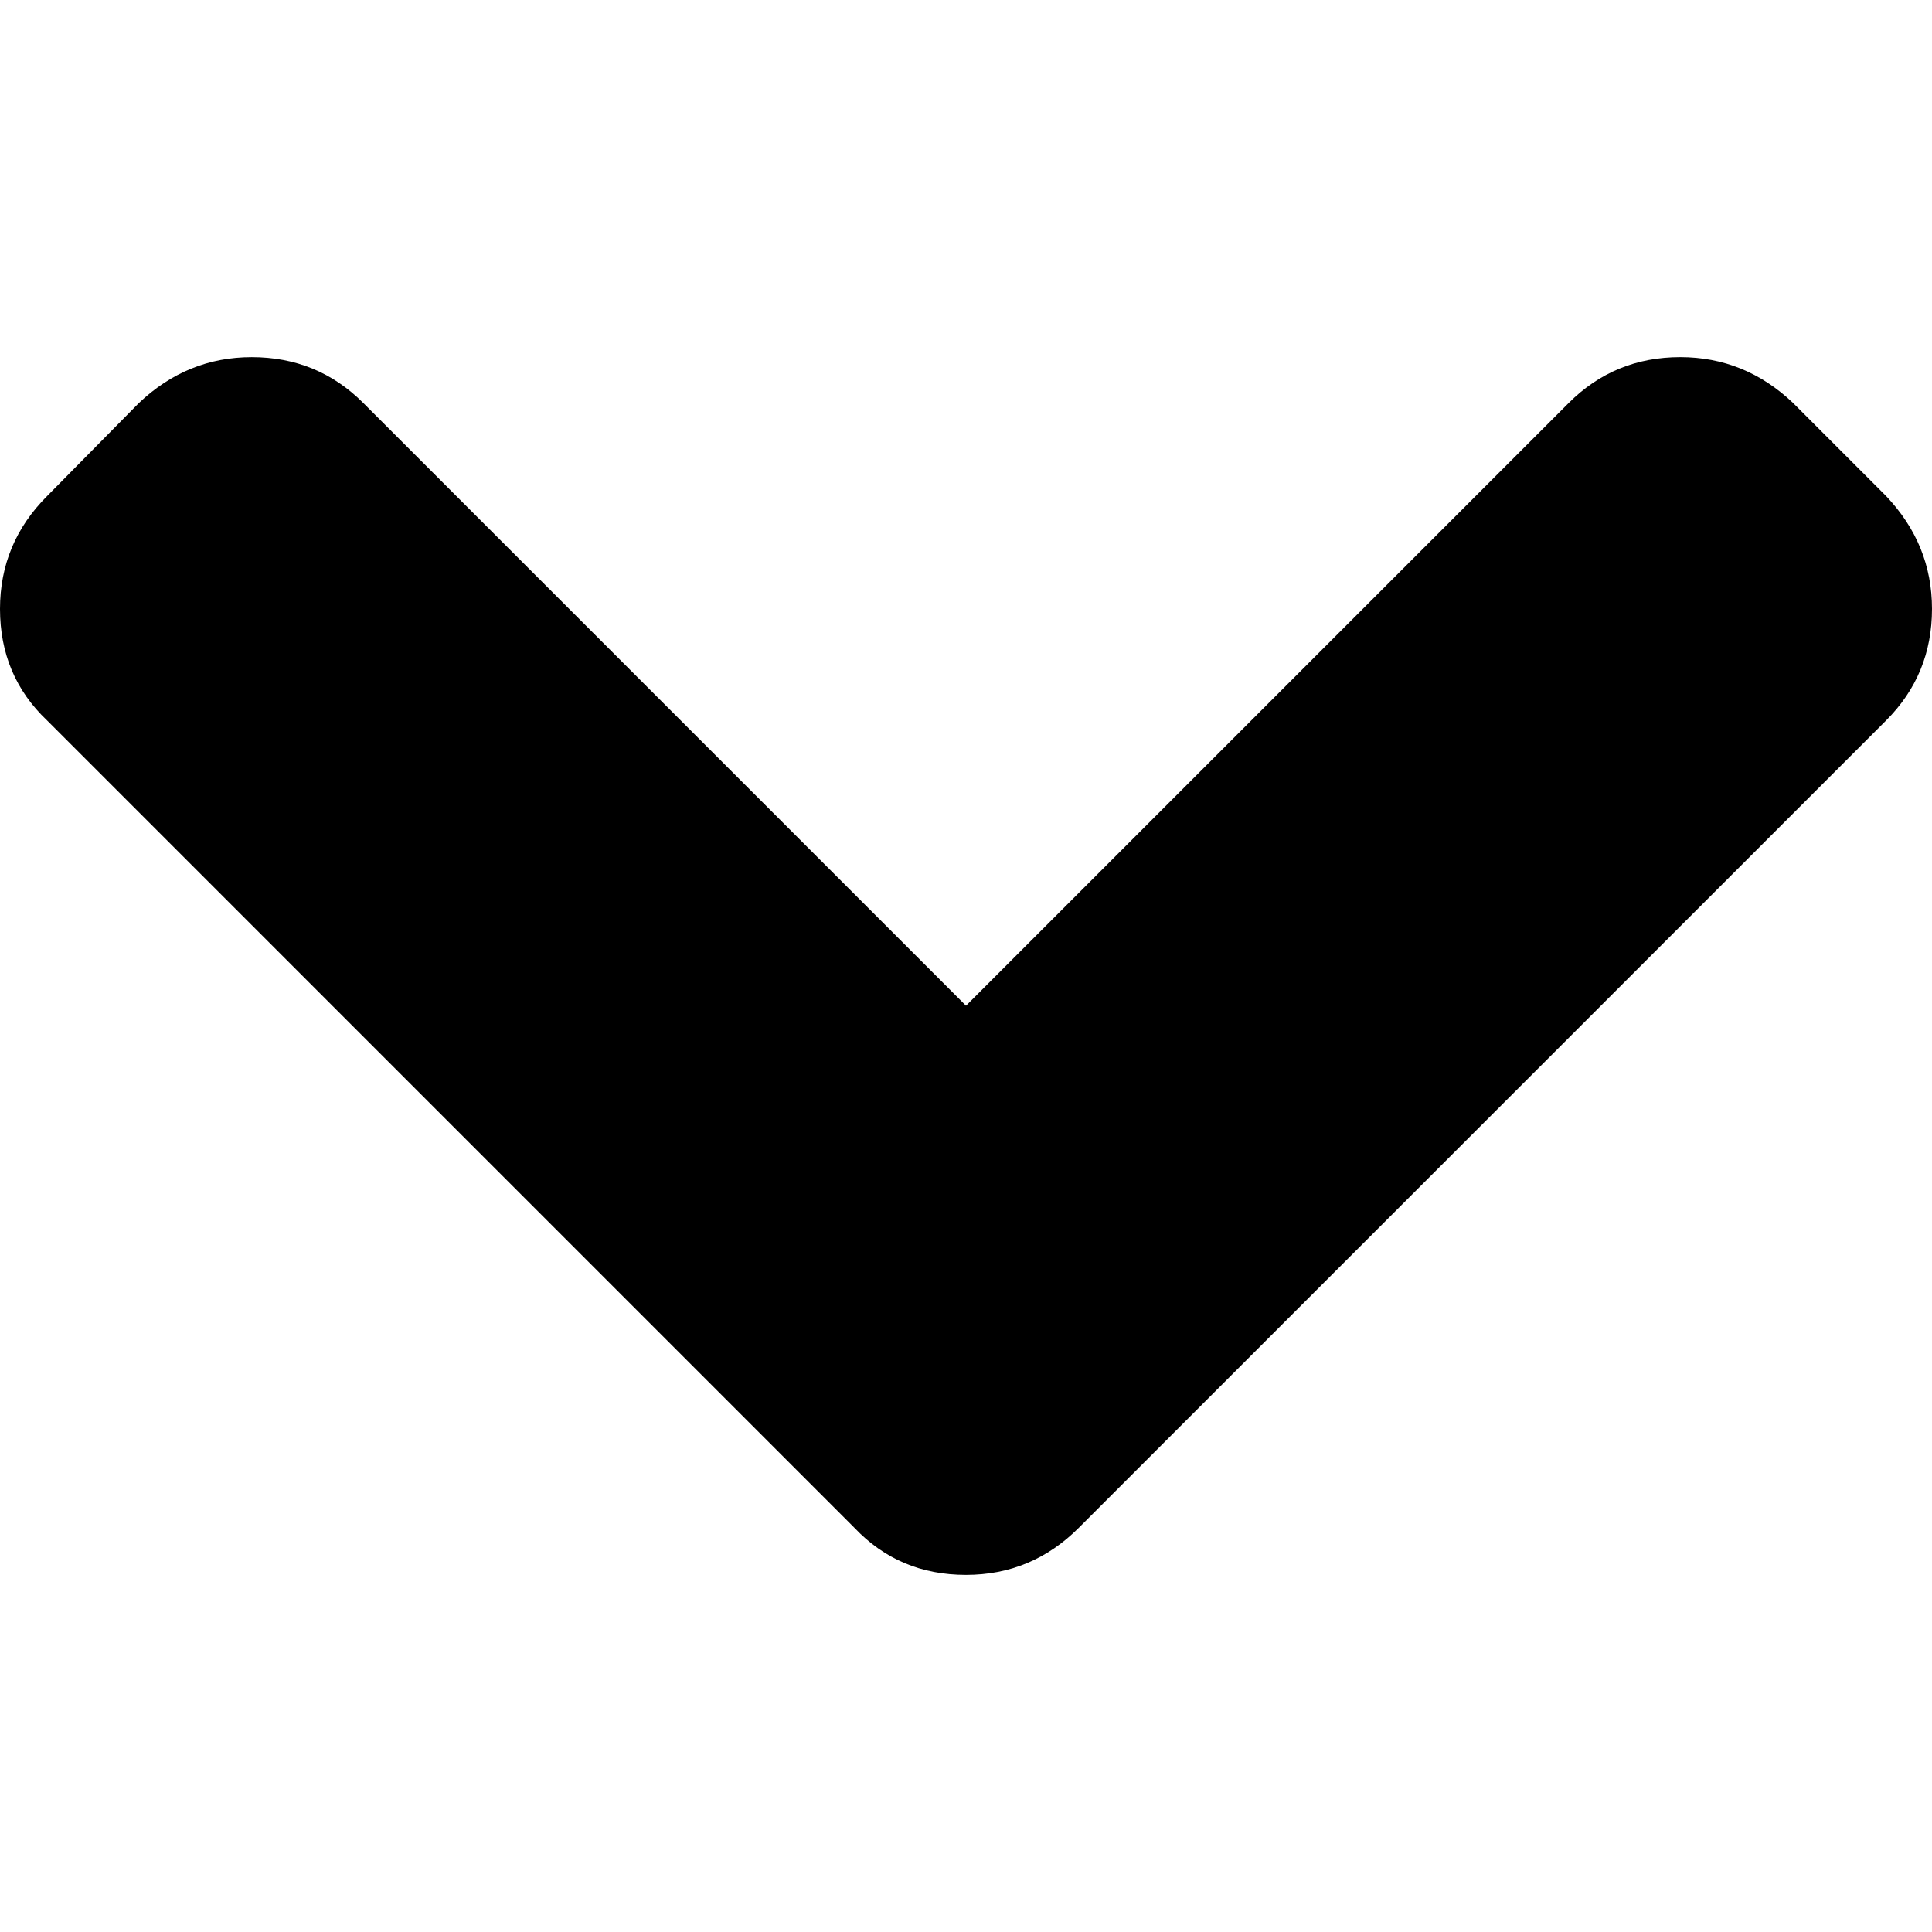
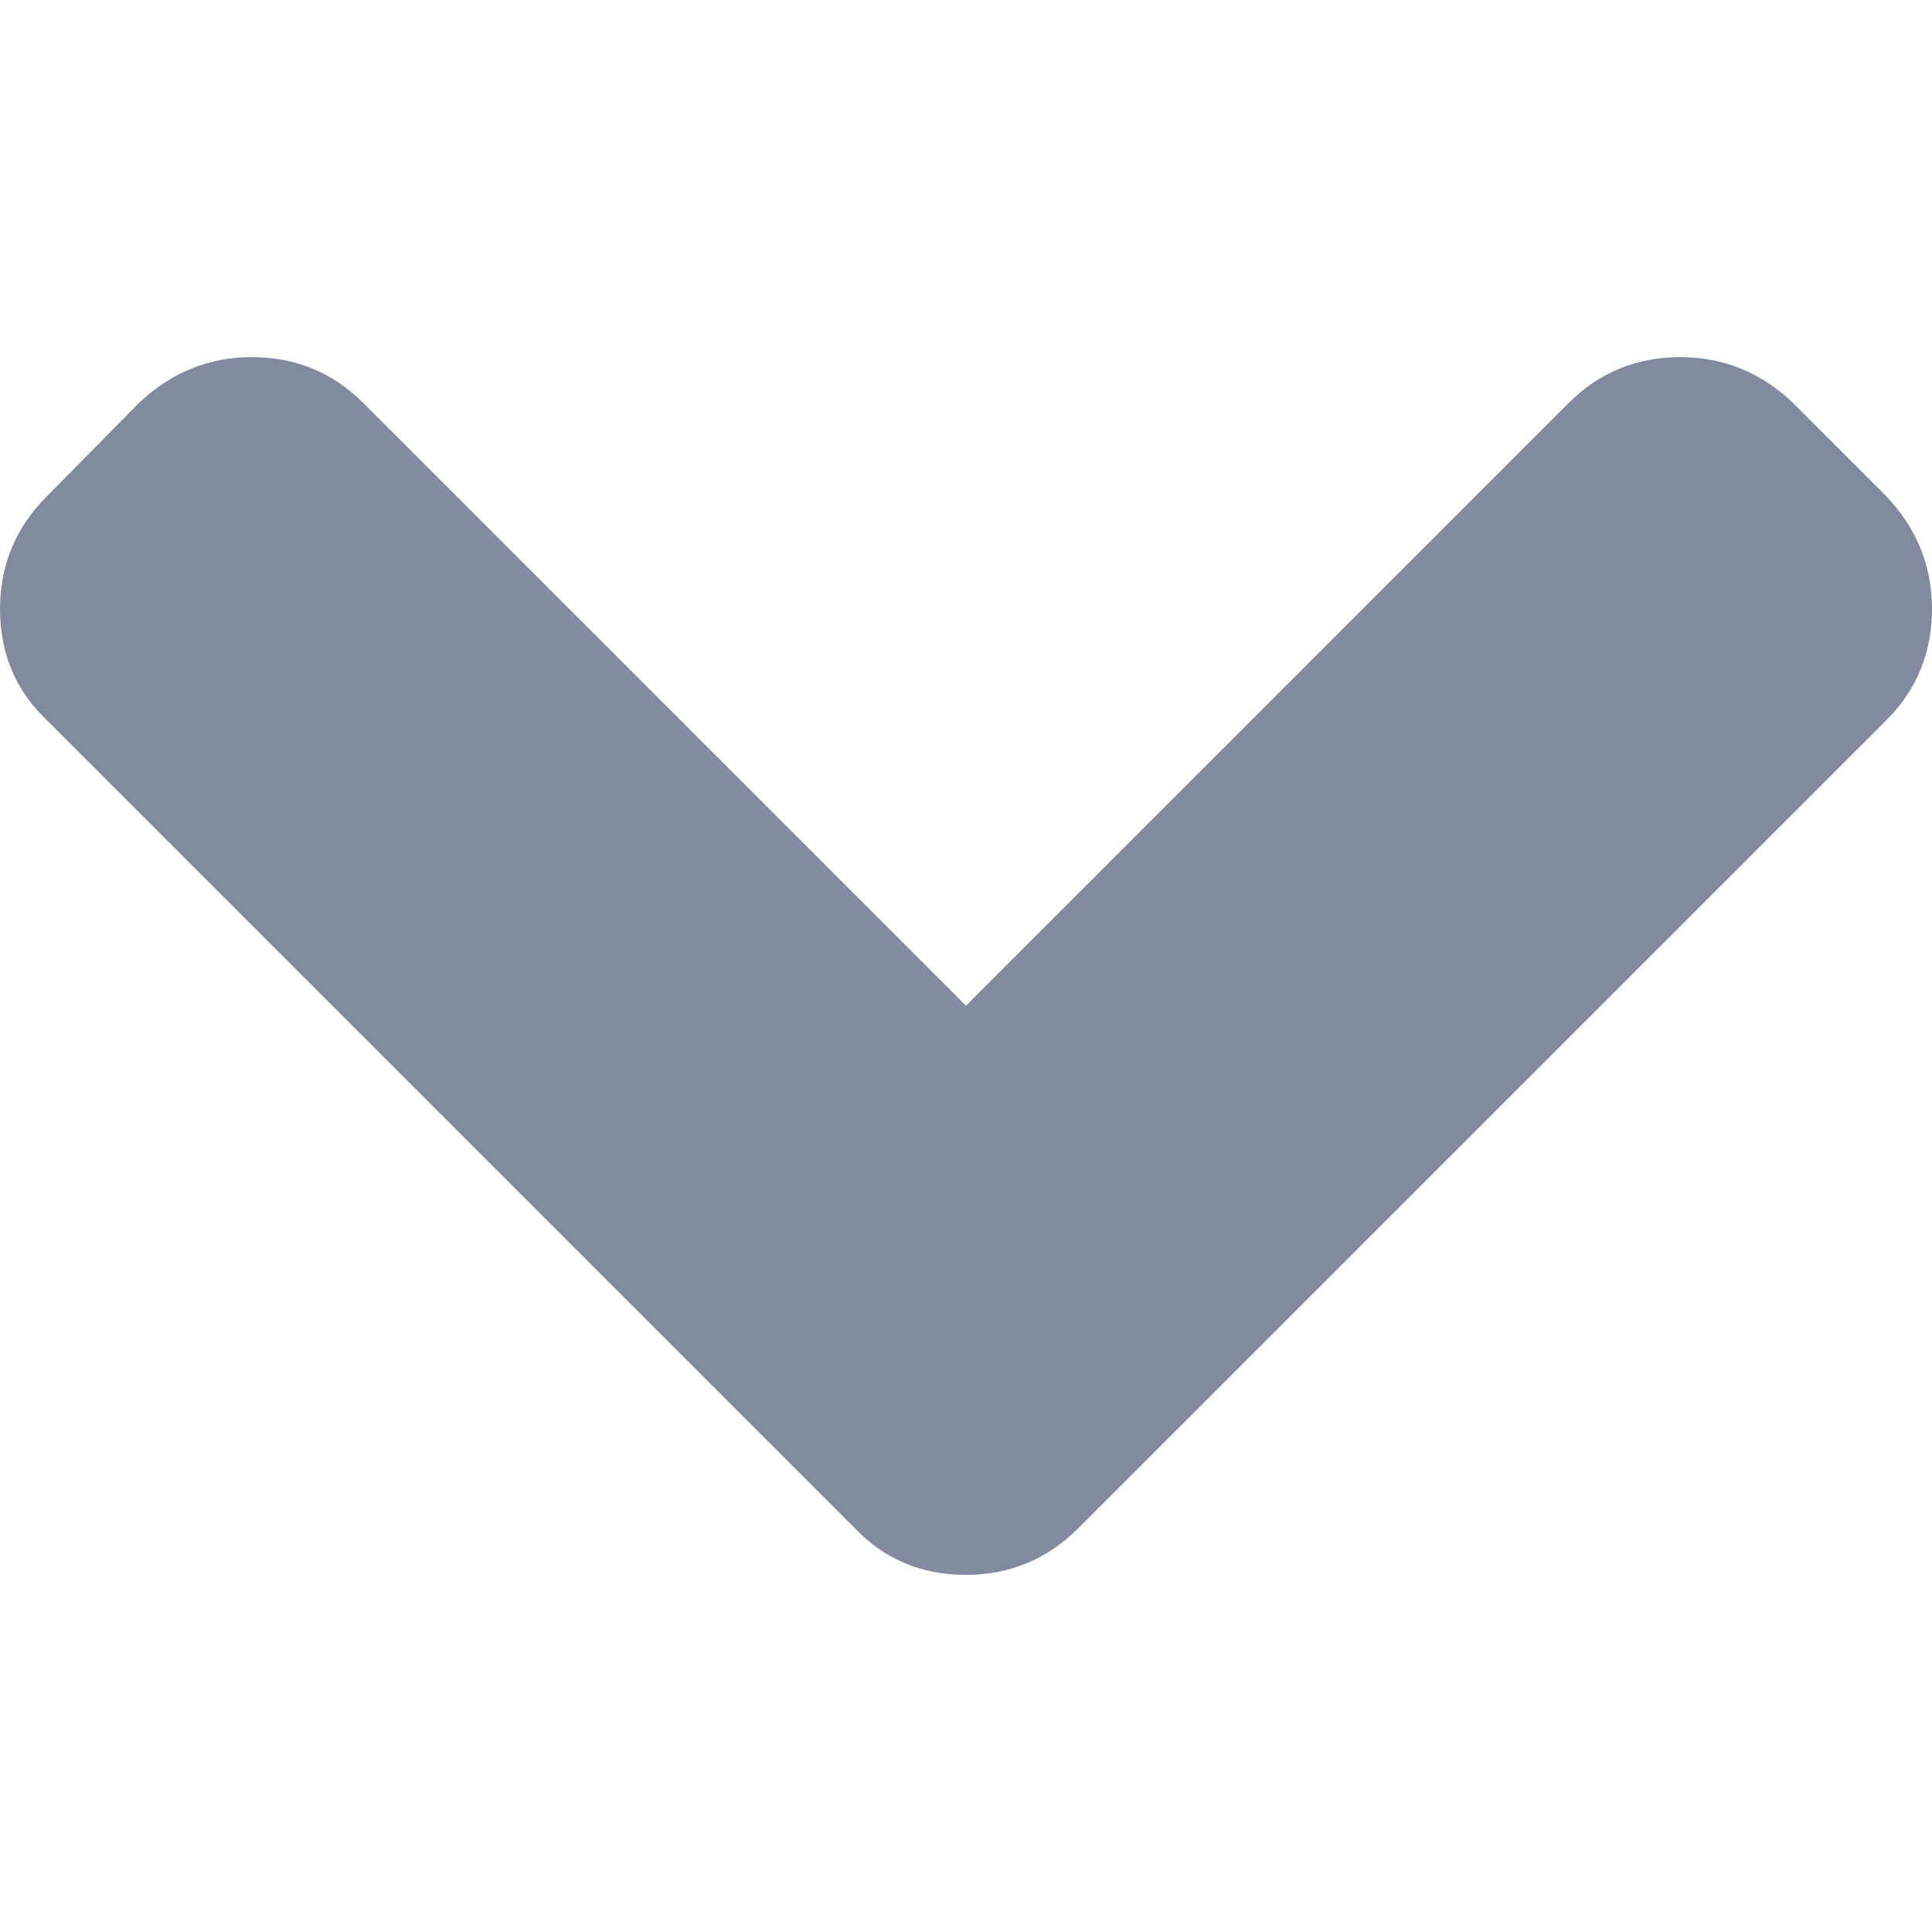
<svg xmlns="http://www.w3.org/2000/svg" version="1.1" id="Capa_1" x="0px" y="0px" width="444.819px" height="444.819px" viewBox="0 0 444.819 444.819" style="enable-background:new 0 0 444.819 444.819;" xml:space="preserve">
  <g>
-     <path d="M434.252,114.203l-21.409-21.416c-7.419-7.04-16.084-10.561-25.975-10.561c-10.095,0-18.657,3.521-25.7,10.561   L222.41,231.549L83.653,92.791c-7.042-7.04-15.606-10.561-25.697-10.561c-9.896,0-18.559,3.521-25.979,10.561l-21.128,21.416   C3.615,121.436,0,130.099,0,140.188c0,10.277,3.619,18.842,10.848,25.693l185.864,185.865c6.855,7.23,15.416,10.848,25.697,10.848   c10.088,0,18.75-3.617,25.977-10.848l185.865-185.865c7.043-7.044,10.567-15.608,10.567-25.693   C444.819,130.287,441.295,121.629,434.252,114.203z" />
+     <path d="M434.252,114.203l-21.409-21.416c-7.419-7.04-16.084-10.561-25.975-10.561c-10.095,0-18.657,3.521-25.7,10.561   L222.41,231.549L83.653,92.791c-7.042-7.04-15.606-10.561-25.697-10.561c-9.896,0-18.559,3.521-25.979,10.561l-21.128,21.416   C3.615,121.436,0,130.099,0,140.188c0,10.277,3.619,18.842,10.848,25.693l185.864,185.865c6.855,7.23,15.416,10.848,25.697,10.848   c10.088,0,18.75-3.617,25.977-10.848l185.865-185.865c7.043-7.044,10.567-15.608,10.567-25.693   C444.819,130.287,441.295,121.629,434.252,114.203z" fill="#828a9f" />
  </g>
</svg>
